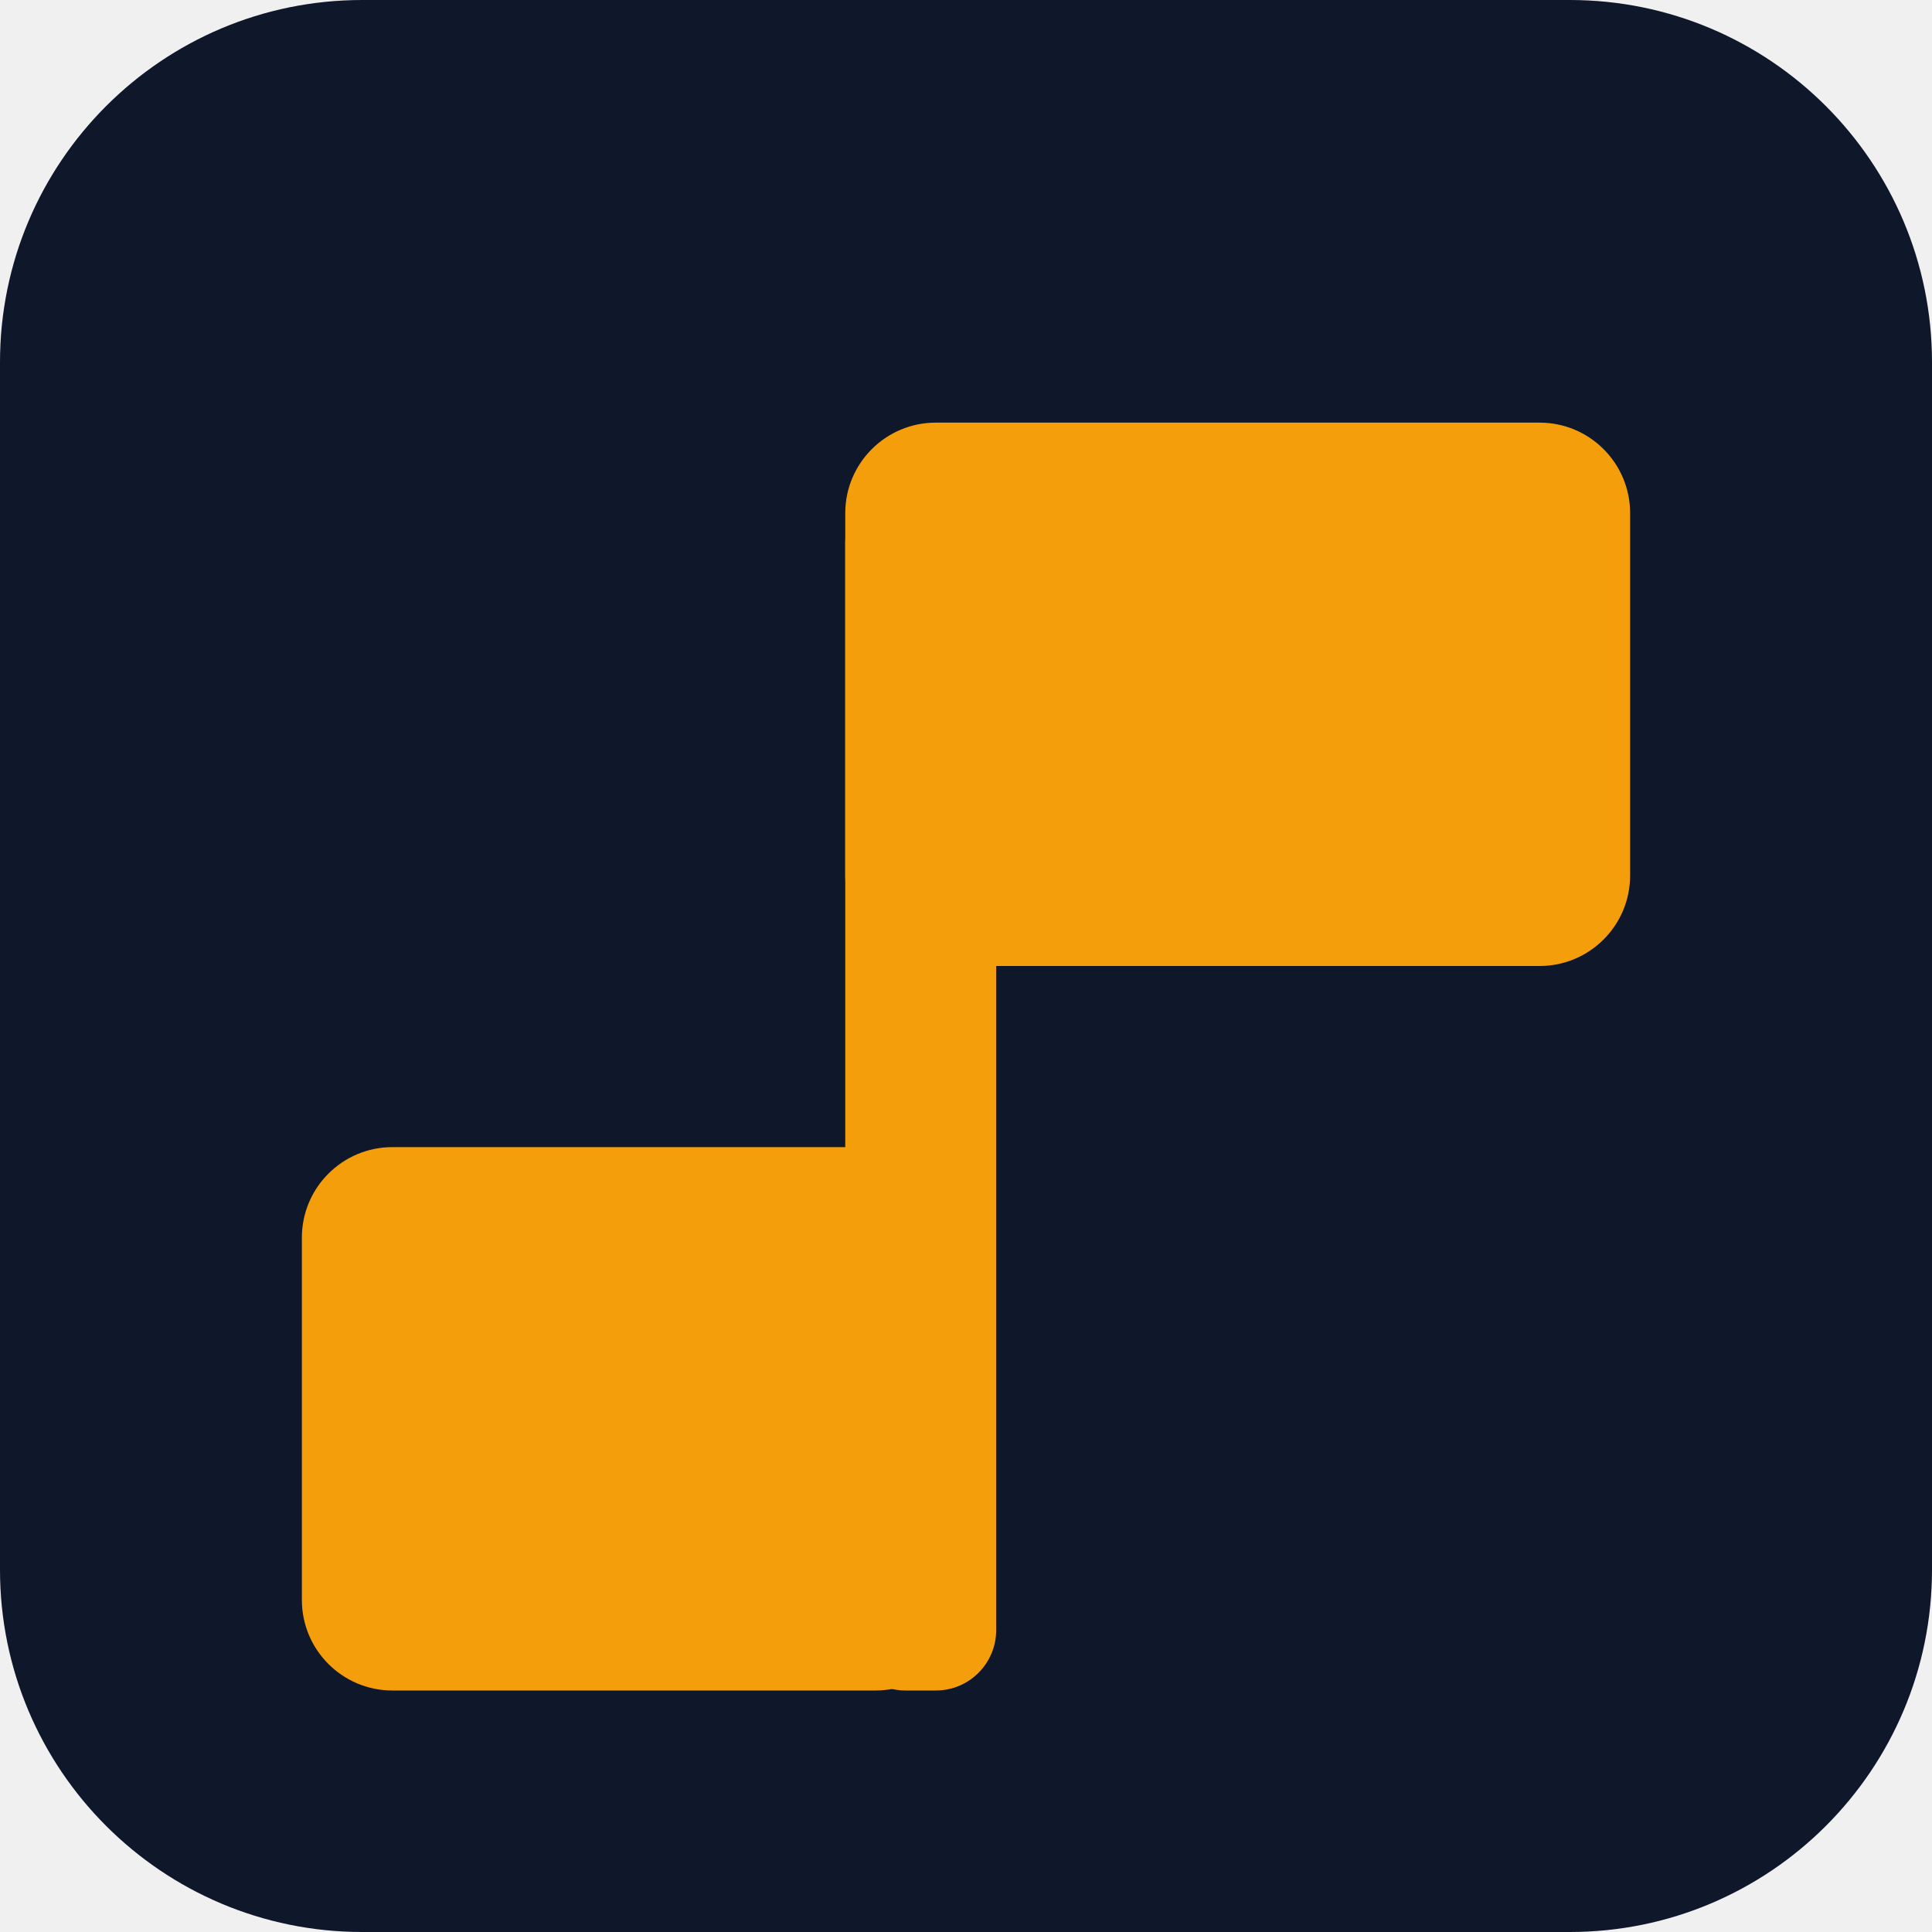
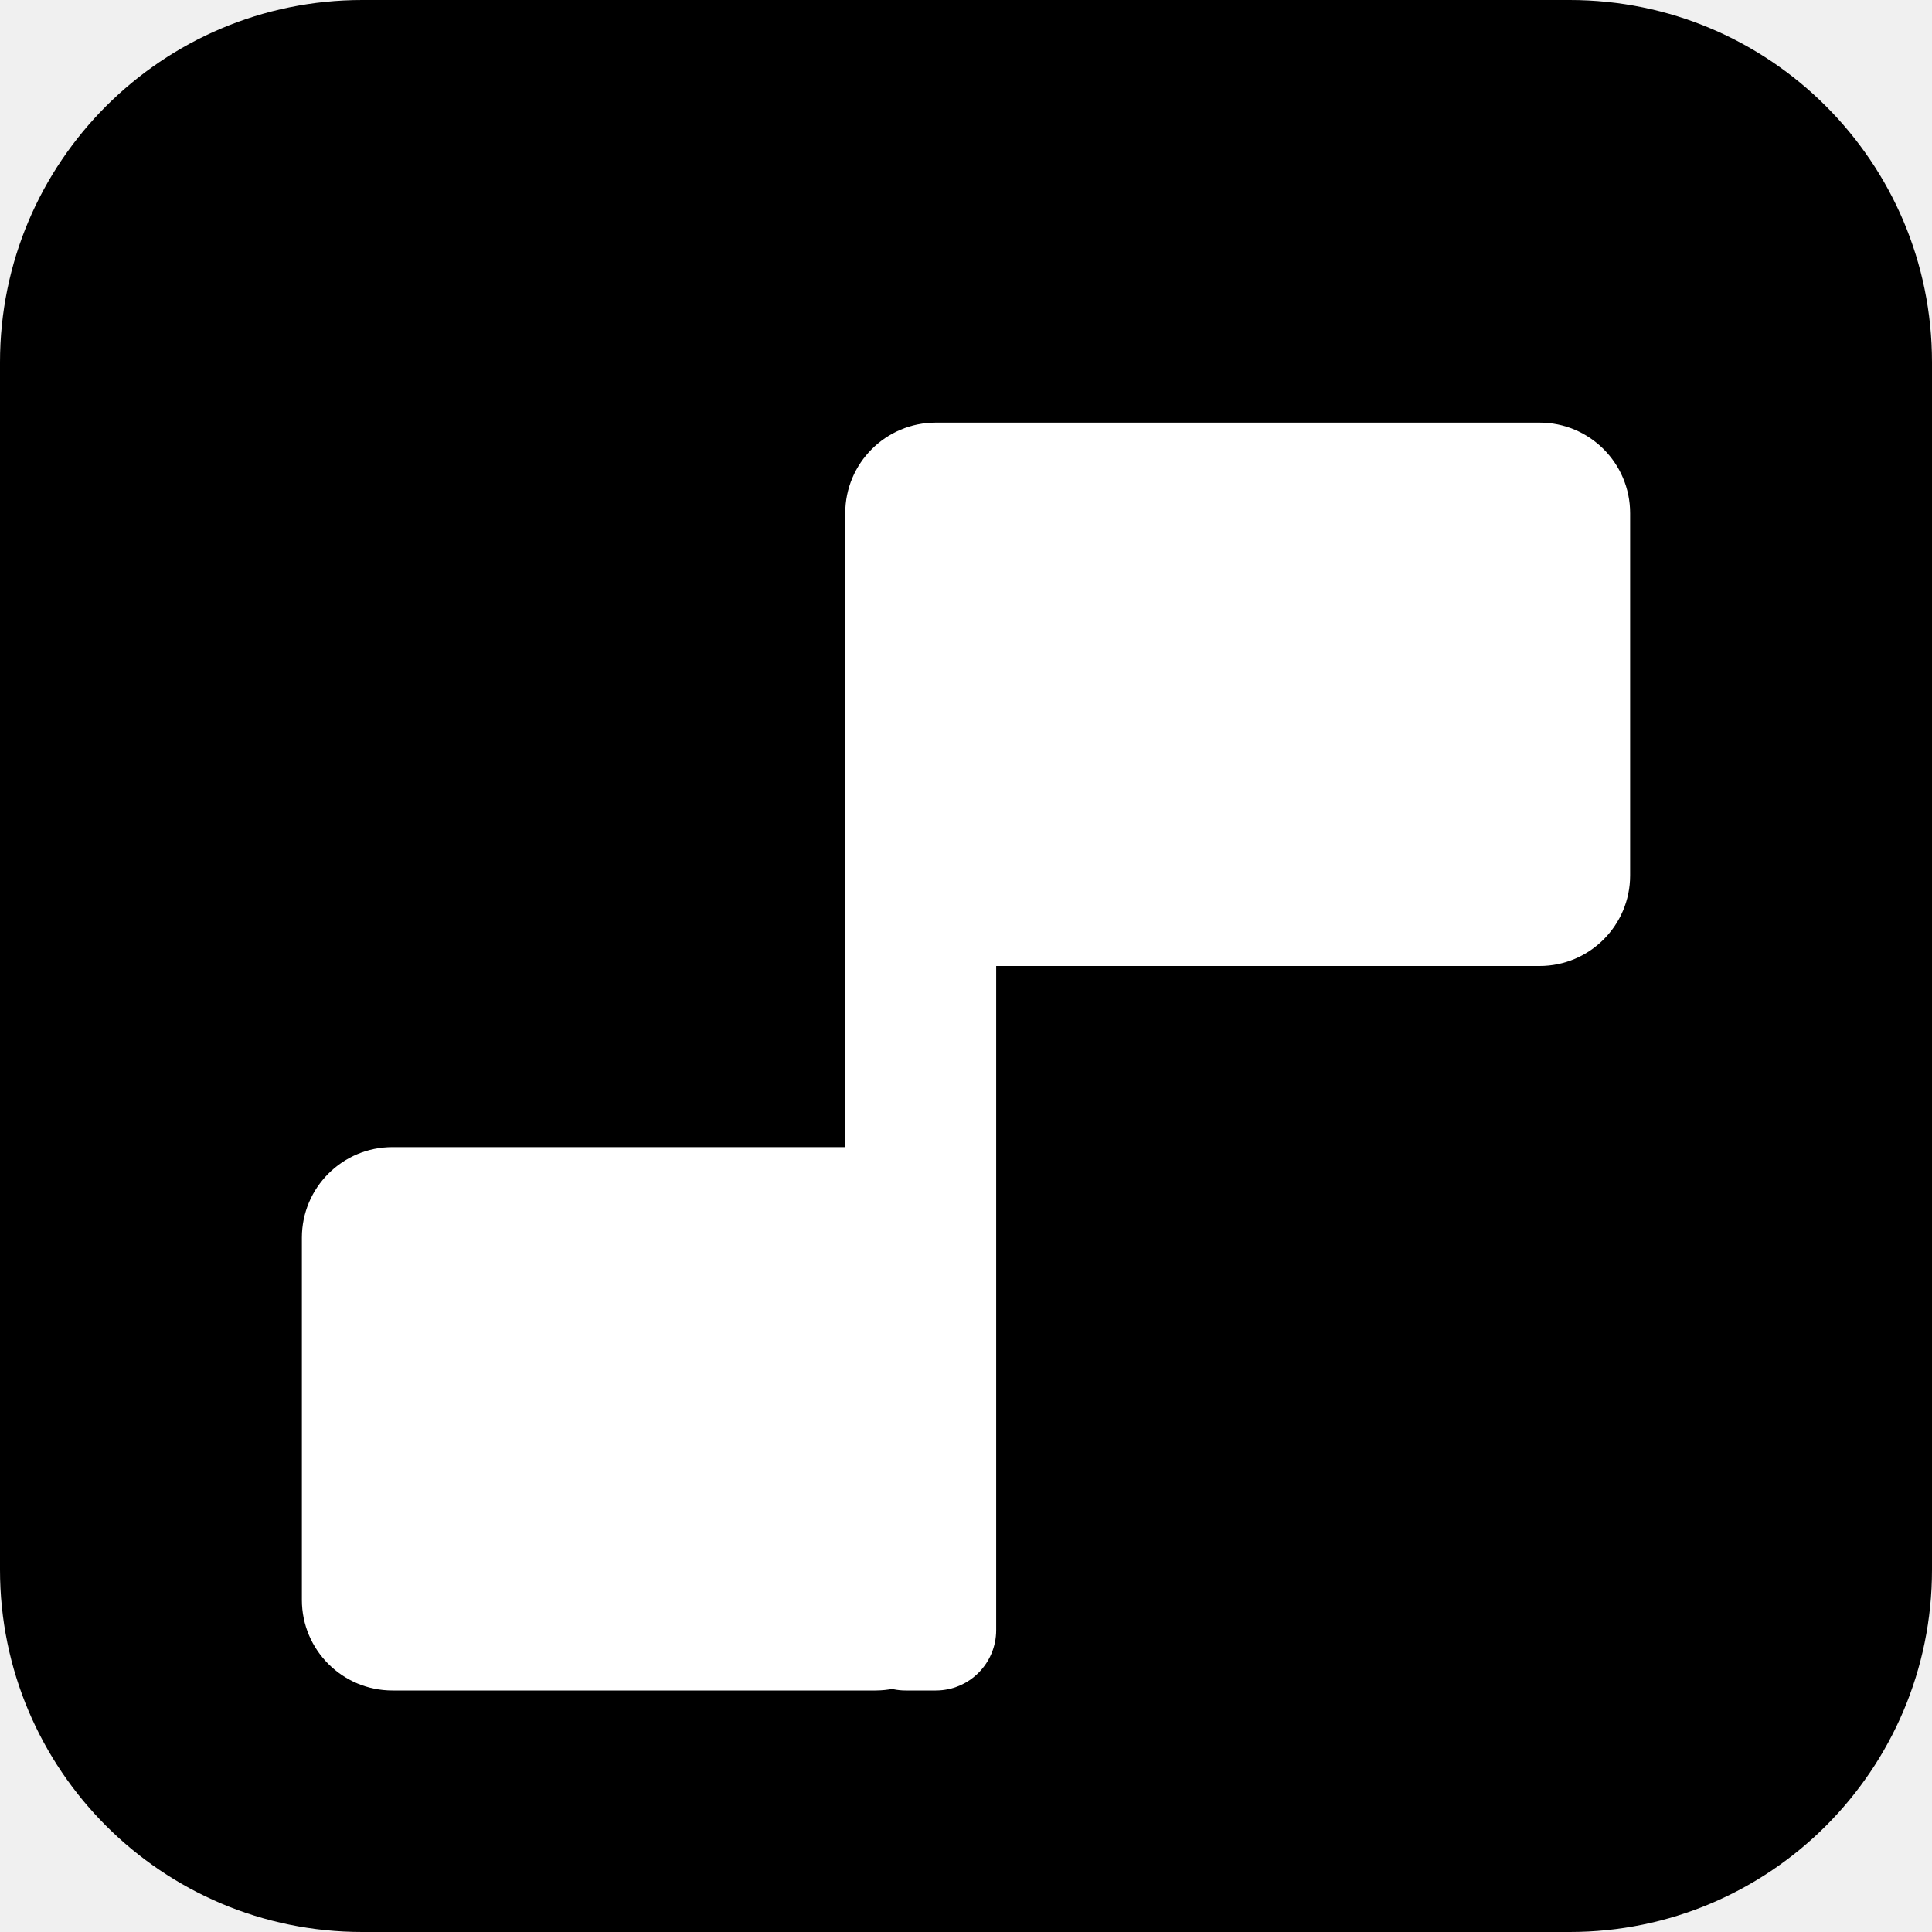
<svg xmlns="http://www.w3.org/2000/svg" viewBox="0 0 32 32">
-   <rect width="32" height="32" rx="6" fill="#0f172a" />
-   <rect x="5" y="19" width="11" height="9" rx="1.5" fill="#f59e0b" />
-   <rect x="14" y="8" width="2.5" height="20" rx="1" fill="#f59e0b" />
-   <rect x="14" y="7" width="13" height="9" rx="1.5" fill="#f59e0b" />
+   <rect width="32" height="32" rx="6" fill="#000" />
+   <rect x="5" y="19" width="11" height="9" rx="1.5" fill="#fff" />
+   <rect x="14" y="8" width="2.5" height="20" rx="1" fill="#fff" />
+   <rect x="14" y="7" width="13" height="9" rx="1.5" fill="#fff" />
</svg>
